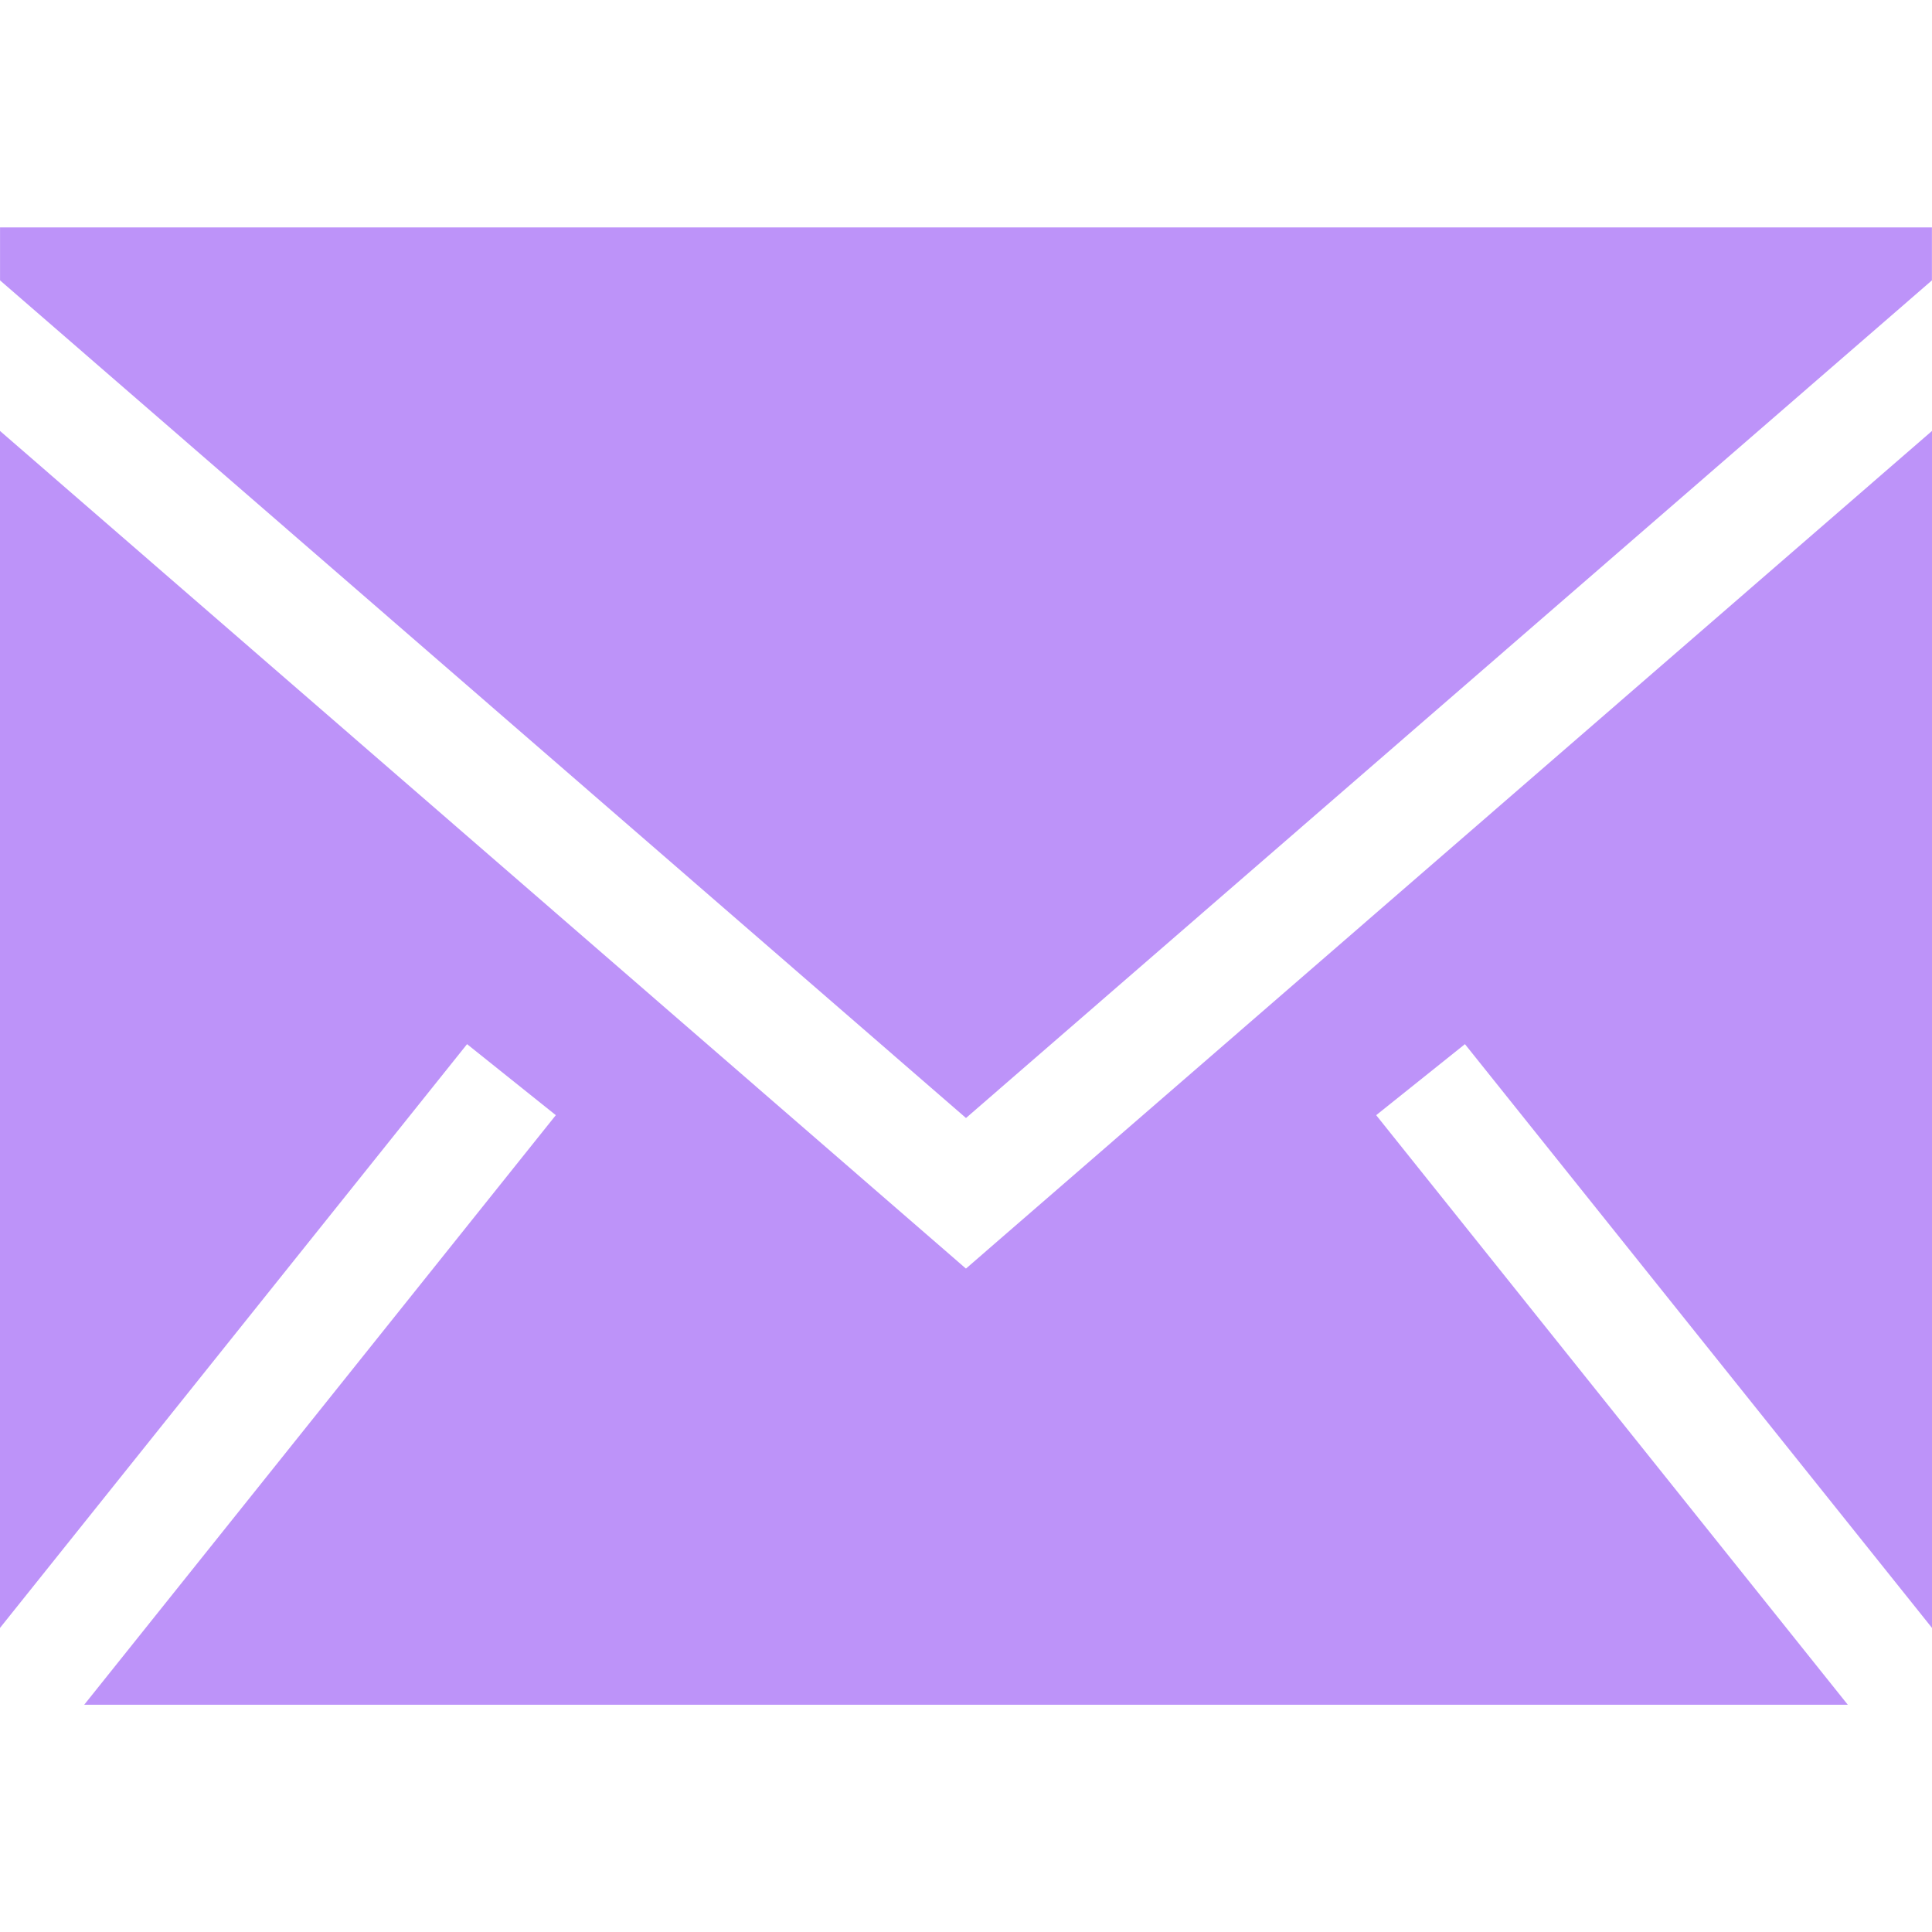
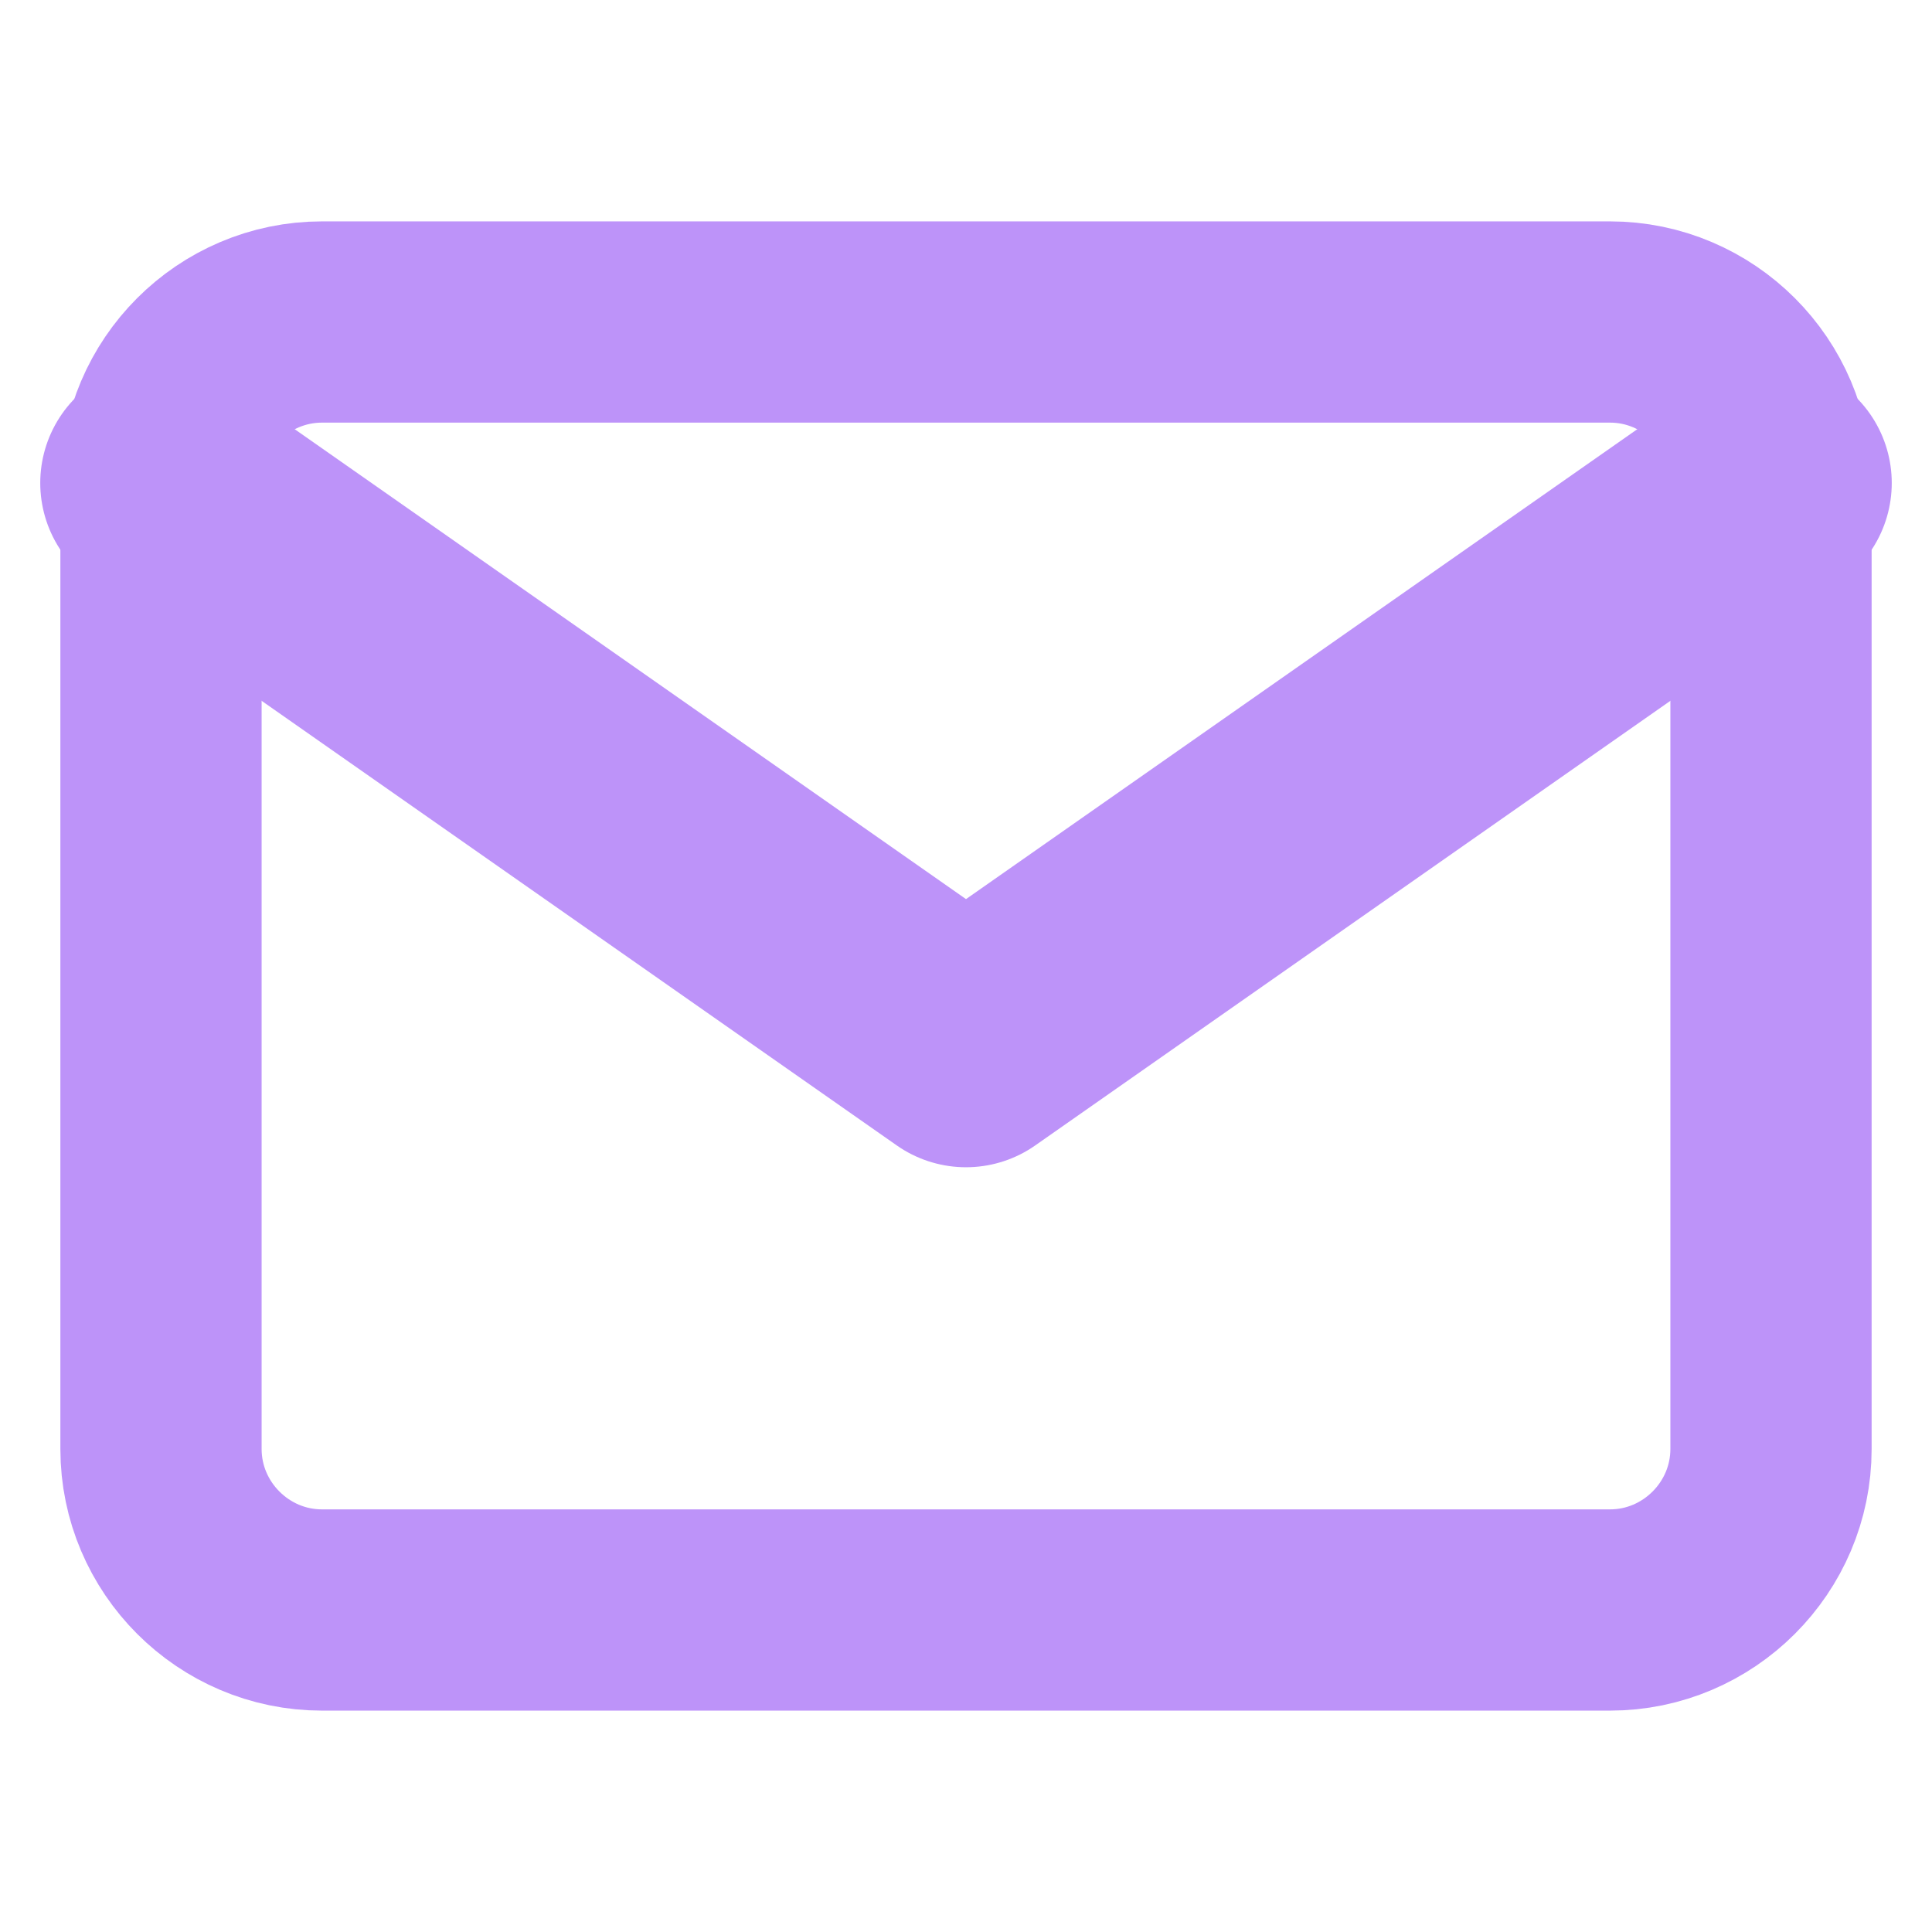
- <svg xmlns="http://www.w3.org/2000/svg" fill="#BD93F9" width="800px" height="800px" viewBox="0 0 1920 1920">
-   <path d="M1920 428.266v1189.54l-464.16-580.146-88.203 70.585 468.679 585.904H83.684l468.679-585.904-88.202-70.585L0 1617.805V428.265l959.944 832.441L1920 428.266ZM1919.932 226v52.627l-959.943 832.44L.045 278.628V226h1919.887Z" fill-rule="evenodd" />
+ <svg xmlns="http://www.w3.org/2000/svg" width="24" height="24" viewBox="0 0 24 24" fill="none" stroke="#BD93F9" stroke-width="2.5" stroke-linecap="round" stroke-linejoin="round">
+   <path d="M4 4h16c1.1 0 2 .9 2 2v12c0 1.1-.9 2-2 2H4c-1.1 0-2-.9-2-2V6c0-1.1.9-2 2-2z" />
+   <polyline points="22,6 12,13 2,6" stroke-width="3" />
</svg>
